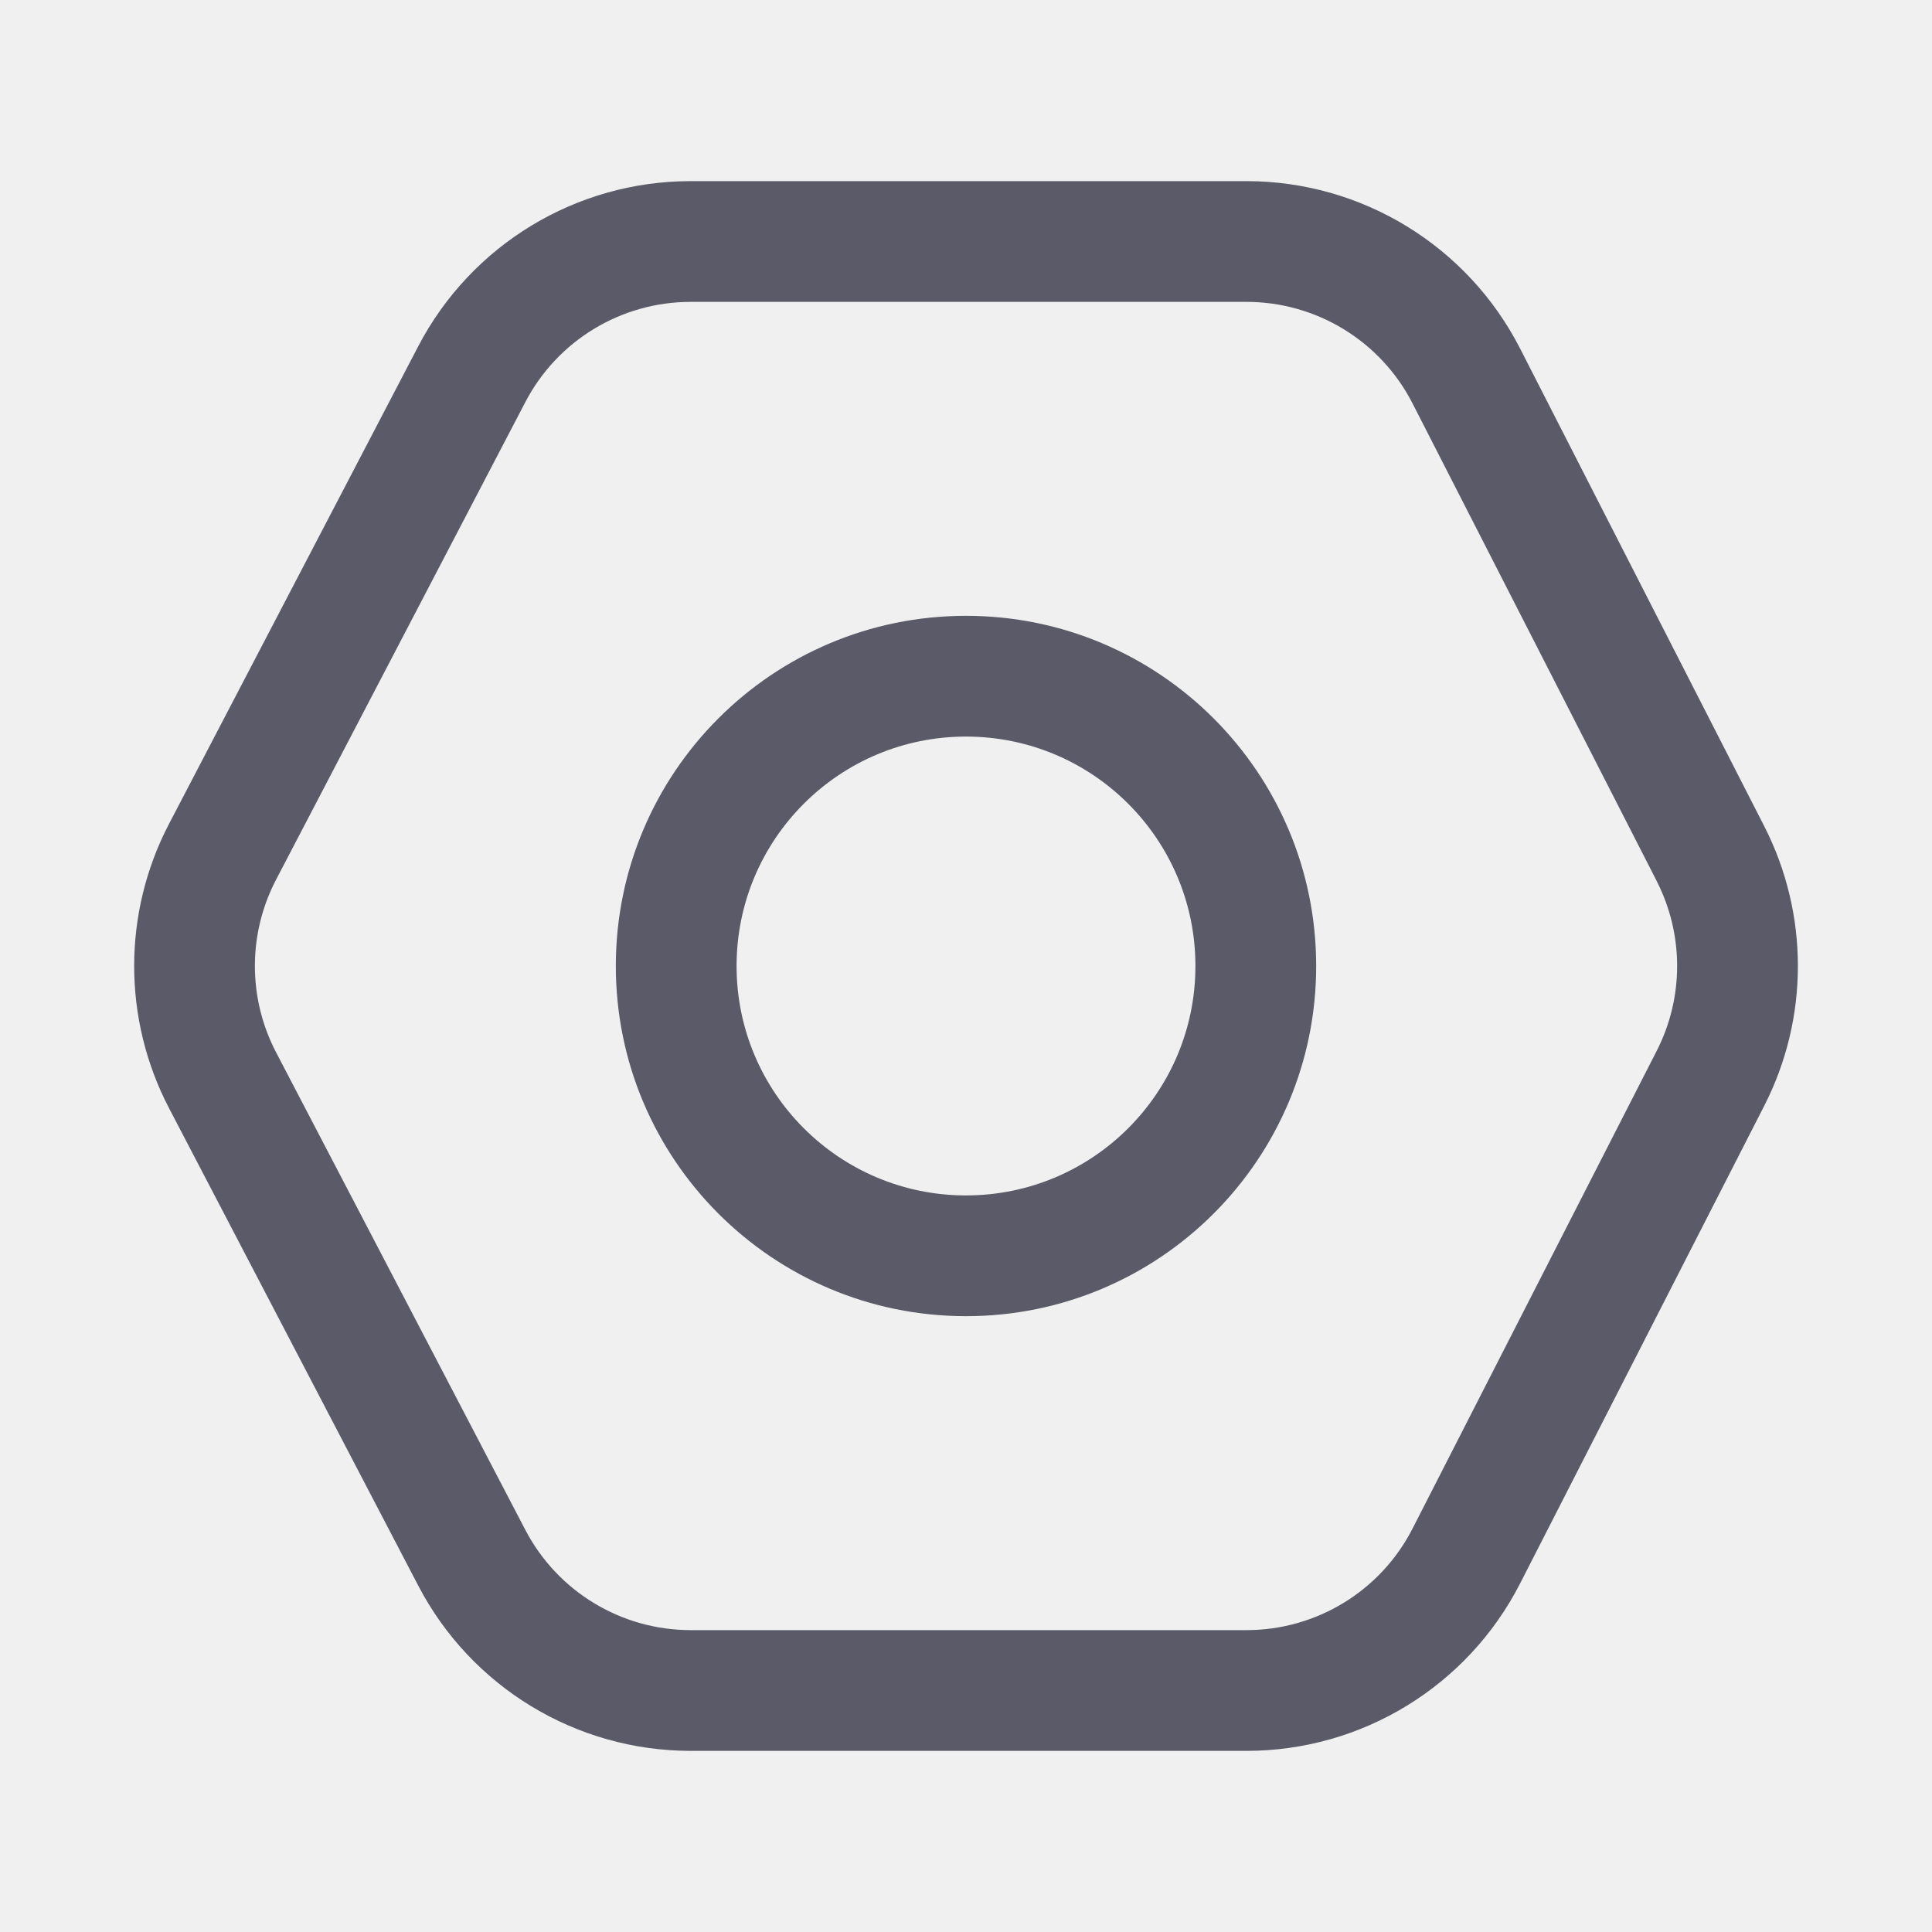
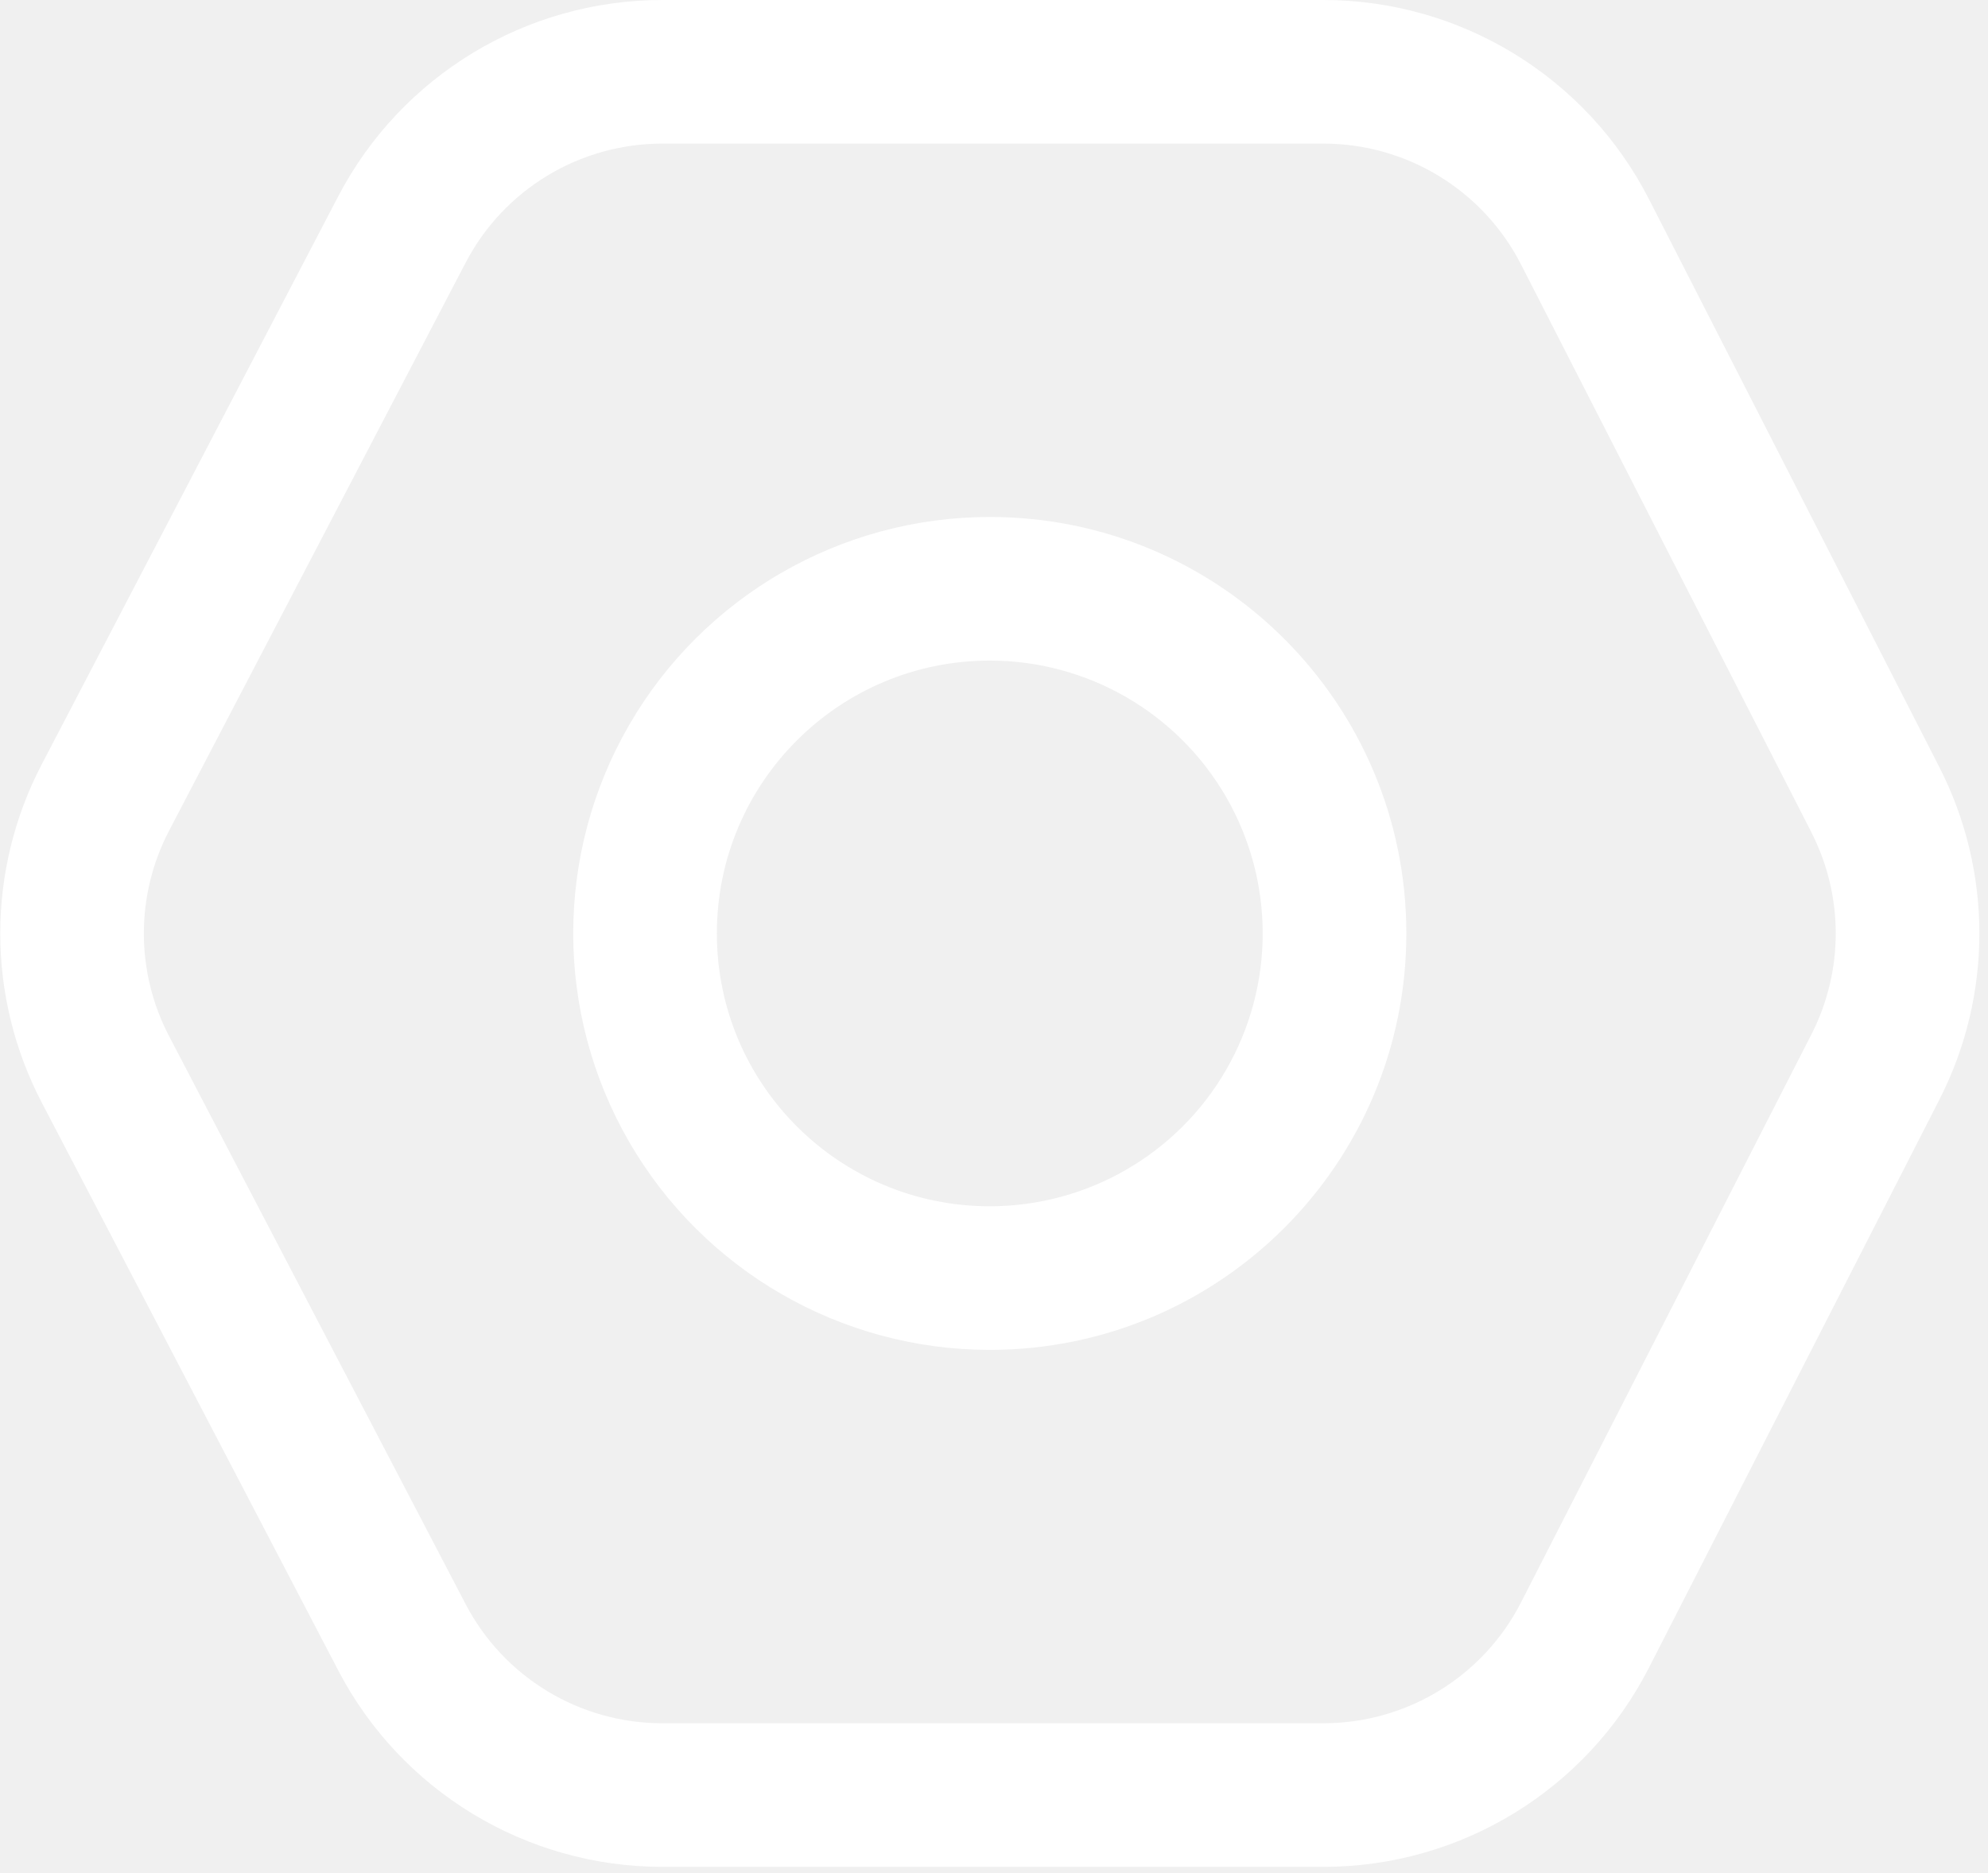
- <svg xmlns="http://www.w3.org/2000/svg" t="1573128468170" class="icon" viewBox="0 0 1024 1024" version="1.1" p-id="2129" width="200" height="200">
-   <defs>
-     <style type="text/css" />
-   </defs>
-   <path d="M878.08 466.944L748.698 213.862A98.867 98.867 0 0 0 660.634 160H366.08c-36.864 0-70.656 20.48-87.654 53.146L146.33 466.227a98.867 98.867 0 0 0 0 91.546l132.096 253.081A98.867 98.867 0 0 0 366.08 864h294.554c37.17 0 71.168-20.787 88.064-53.862L878.08 557.005a98.867 98.867 0 0 0 0-90.01zM805.683 839.27A162.867 162.867 0 0 1 660.633 928H366.08a162.867 162.867 0 0 1-144.384-87.552L89.6 587.366a162.867 162.867 0 0 1 0-150.732L221.696 183.5A162.867 162.867 0 0 1 366.08 96h294.554c61.184 0 117.196 34.304 145.05 88.73l129.382 253.132c23.808 46.592 23.808 101.735 0 148.276L805.683 839.27z" fill="#5A5A68" p-id="2130" data-spm-anchor-id="a313x.7781069.0.i0" class="selected" />
-   <path d="M512 697.6a185.6 185.6 0 1 1 0-371.2 185.6 185.6 0 0 1 0 371.2z m0-64a121.6 121.6 0 1 0 0-243.2 121.6 121.6 0 0 0 0 243.2z" fill="#5A5A68" p-id="2131" />
+ <svg xmlns="http://www.w3.org/2000/svg" width="173px" height="163px" viewBox="0 0 173 163" version="1.1">
+   <g id="Page-1" stroke="none" stroke-width="1" fill="none" fill-rule="evenodd">
+     <g id="setting" fill="#FFFFFF" fill-rule="nonzero">
+       <path d="M157.633,72.45 L132.363,23.02 C129.061,16.561 122.417,12.497 115.163,12.5 L57.633,12.5 C50.433,12.5 43.833,16.5 40.513,22.88 L14.713,72.31 C11.787,77.911 11.787,84.589 14.713,90.19 L40.513,139.62 C43.84,145.999 50.438,150 57.633,150 L115.163,150 C122.423,150 129.063,145.94 132.363,139.48 L157.633,90.04 C160.455,84.52 160.455,77.98 157.633,72.46 L157.633,72.45 Z M143.493,145.17 C138.054,155.809 127.111,162.503 115.163,162.5 L57.633,162.5 C45.781,162.498 34.913,155.908 29.433,145.4 L3.633,95.97 C-1.181,86.747 -1.181,75.753 3.633,66.53 L29.433,17.09 C34.916,6.586 45.783,0 57.633,0 L115.163,0 C127.113,0 138.053,6.7 143.493,17.33 L168.763,66.77 C173.413,75.87 173.413,86.64 168.763,95.73 L143.493,145.17 Z" id="形状" />
+       <path d="M86.133,117.5 C73.182,117.5 61.215,110.591 54.739,99.375 C48.264,88.159 48.264,74.341 54.739,63.125 C61.215,51.909 73.182,45 86.133,45 C106.153,45 122.383,61.23 122.383,81.25 C122.383,101.27 106.153,117.5 86.133,117.5 Z M86.133,105 C94.618,105 102.458,100.473 106.701,93.125 C110.943,85.777 110.943,76.723 106.701,69.375 C102.458,62.027 94.618,57.5 86.133,57.5 C73.016,57.5 62.383,68.133 62.383,81.25 C62.383,94.367 73.016,105 86.133,105 L86.133,105 Z" id="形状" />
+     </g>
+   </g>
</svg>
